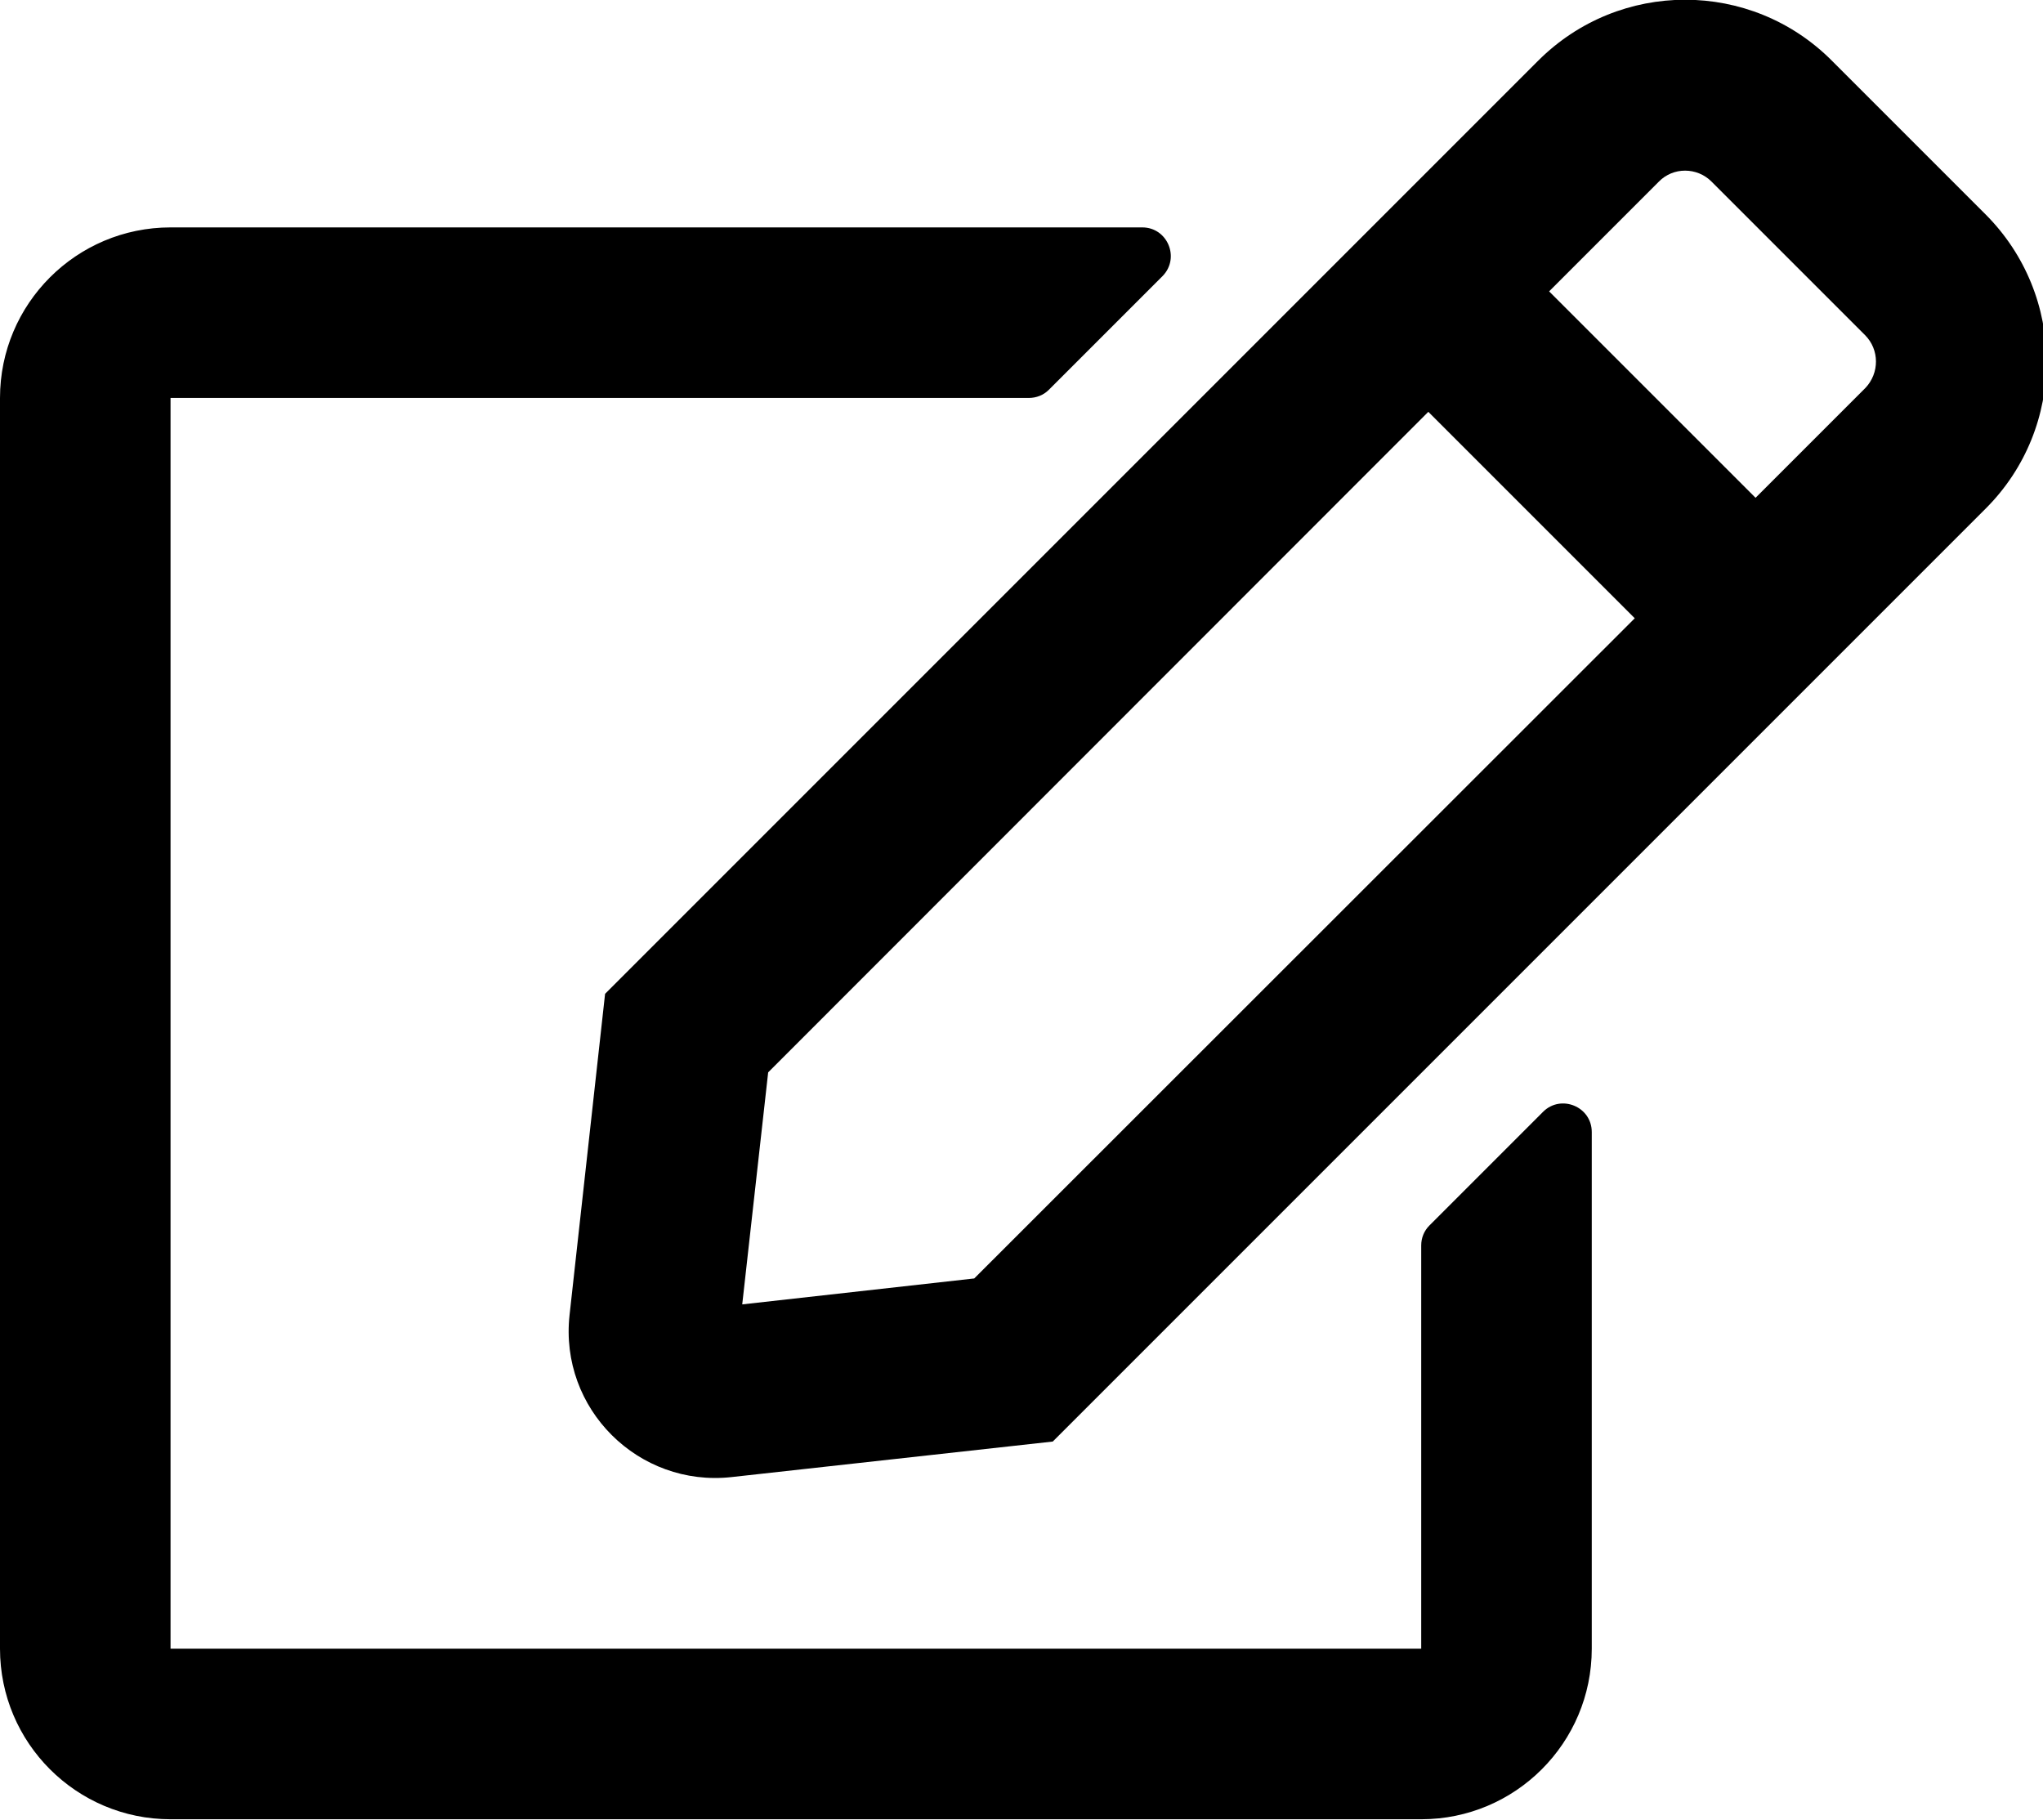
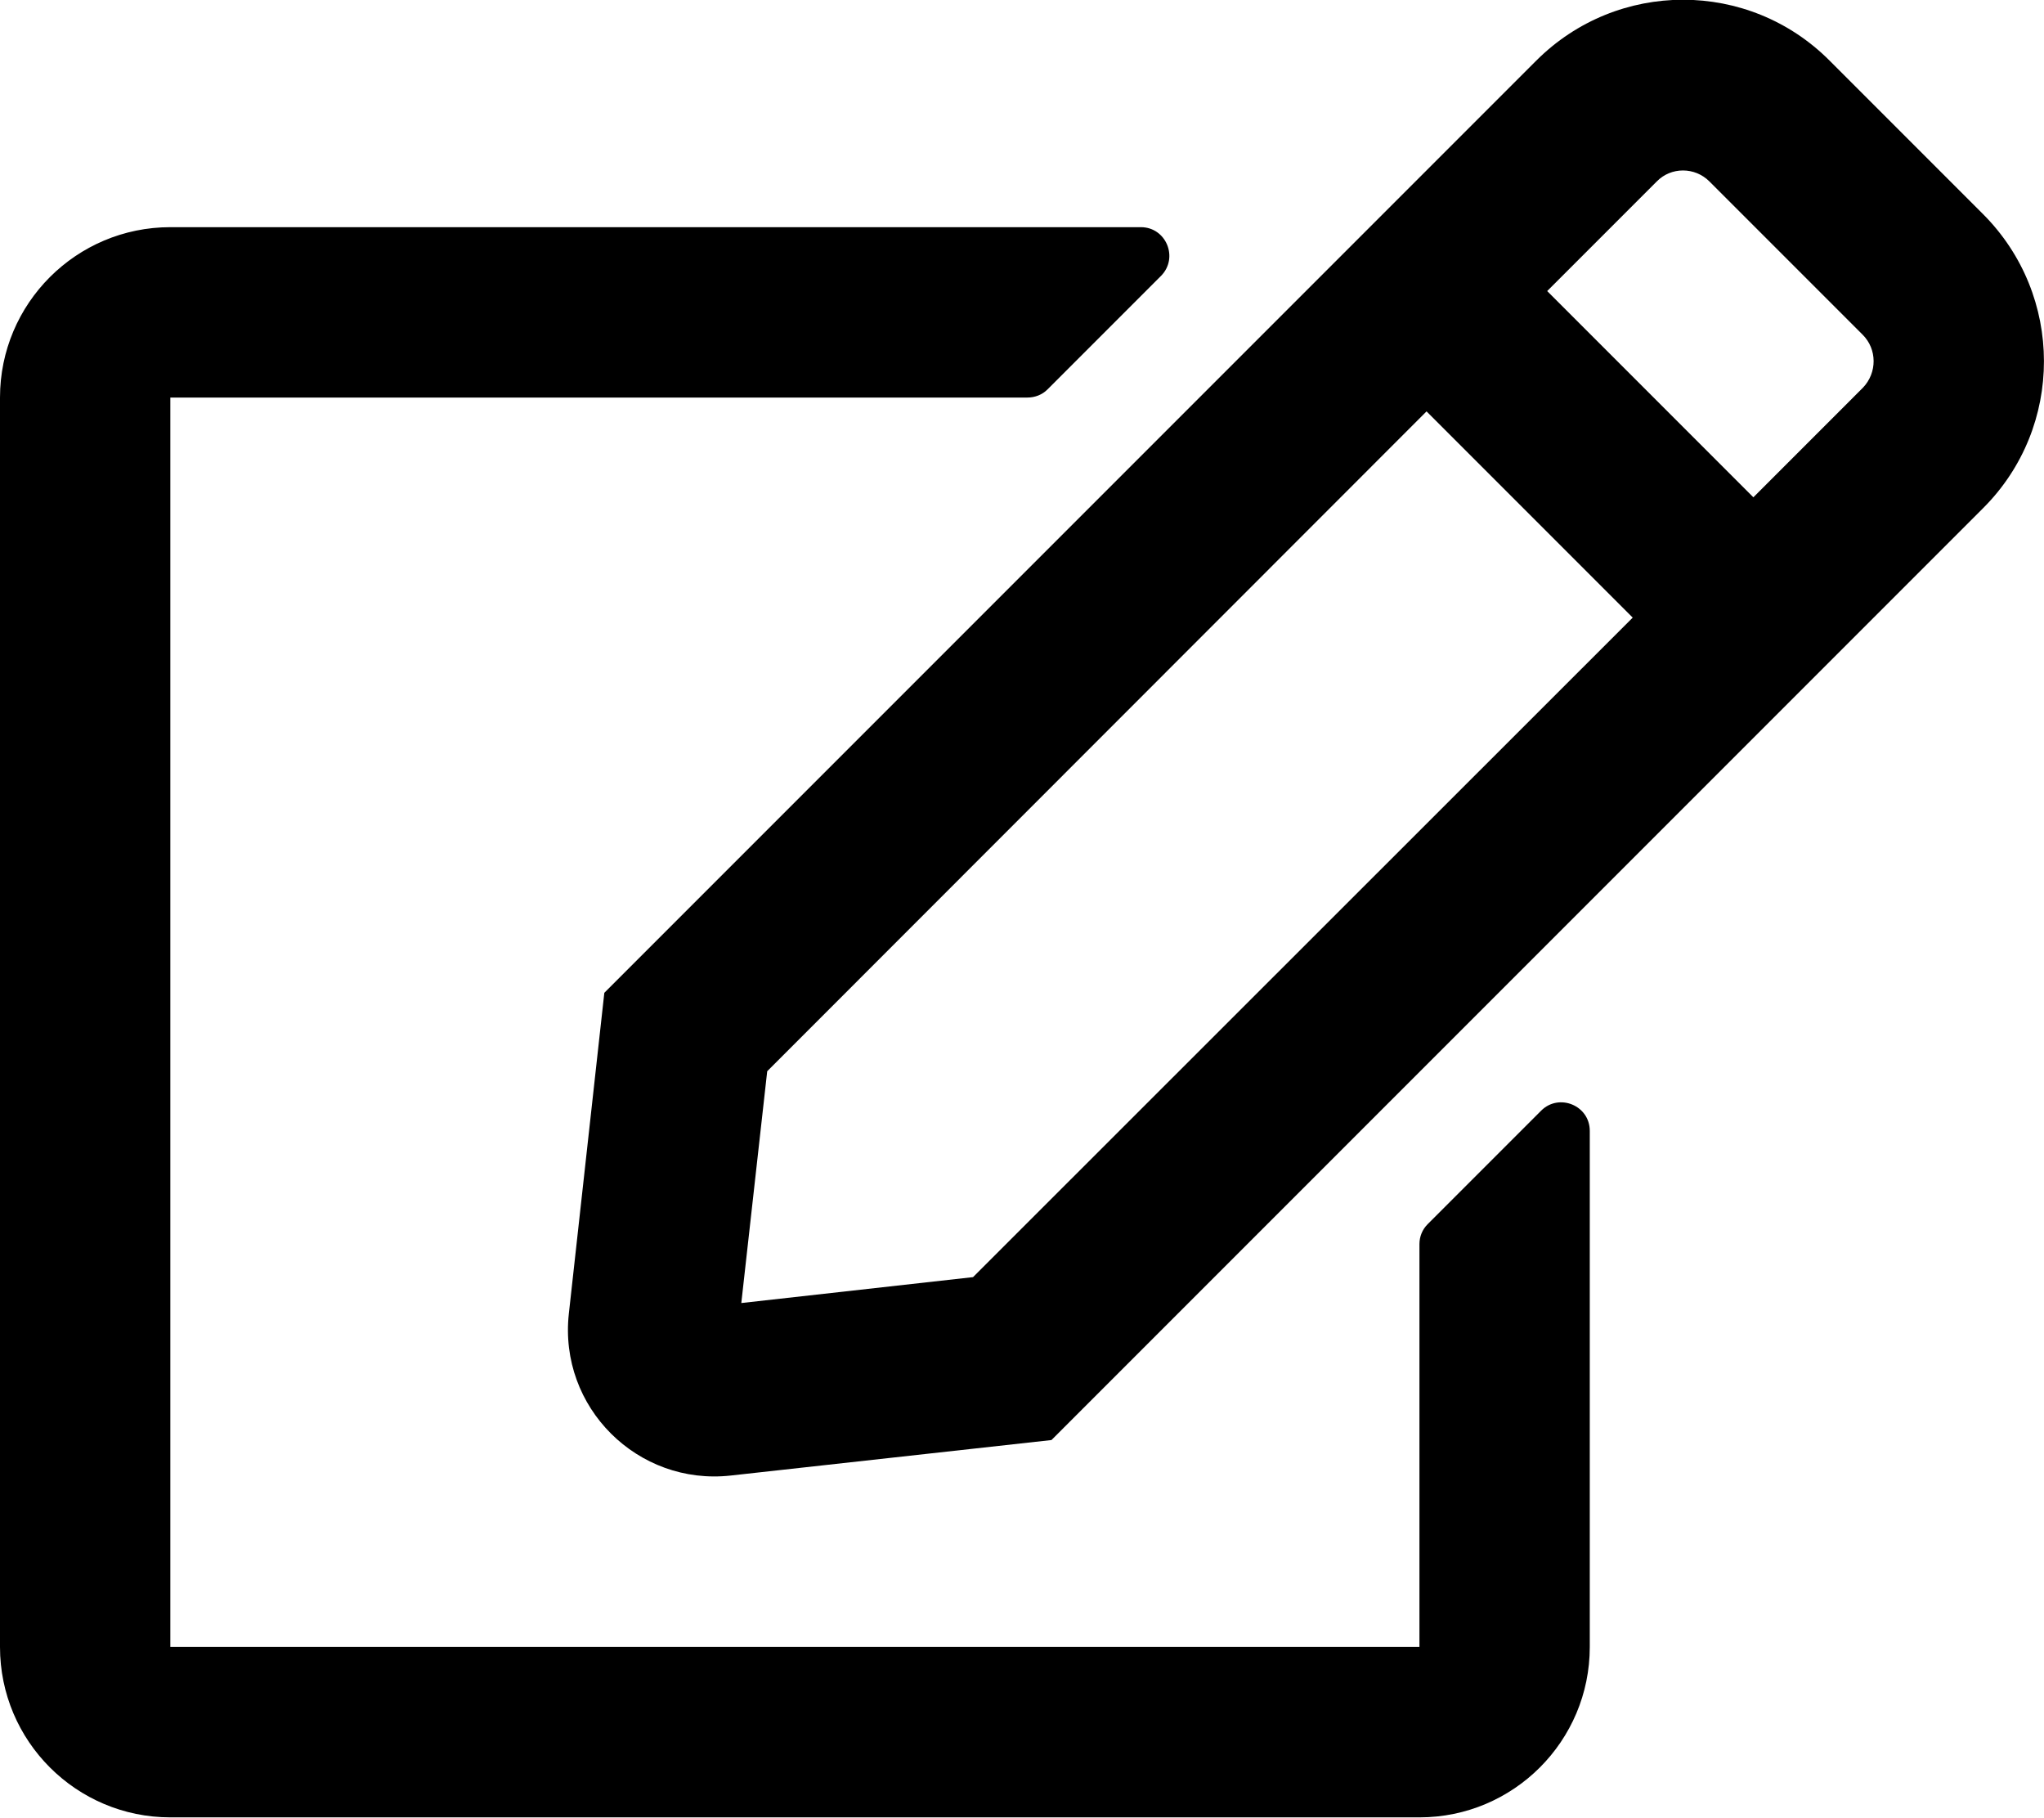
- <svg xmlns="http://www.w3.org/2000/svg" width="100%" height="100%" viewBox="0 0 575 512">
+ <svg xmlns="http://www.w3.org/2000/svg" width="100%" height="100%" viewBox="0 0 576 512">
  <path fill="currentColor" d="M402.3 344.9l32-32c5-5 13.7-1.5 13.7 5.7v145.4c0 26.5-21.5 48-48 48h-352c-26.5 0-48-21.5-48-48v-352c0-26.5 21.5-48 48-48h273.5c7.1 0 10.7 8.6 5.7 13.7l-32 32c-1.5 1.5-3.5 2.3-5.7 2.3h-241.5v352h352v-113.5c0-2.1 0.8-4.1 2.3-5.6zM558.9 143.1l-262.6 262.6-90.4 10c-26.2 2.9-48.5-19.2-45.6-45.6l10-90.4 262.6-262.6c22.9-22.9 59.9-22.9 82.7 0l43.2 43.2c22.9 22.9 22.9 60 0.1 82.8zM460.1 174l-58.1-58.1-185.8 185.9-7.3 65.3 65.3-7.3zM524.9 94.3l-43.2-43.2c-4.1-4.1-10.8-4.1-14.8 0l-30.9 30.9 58.1 58.1 30.9-30.9c4-4.2 4-10.8-0.1-14.9z" />
</svg>
